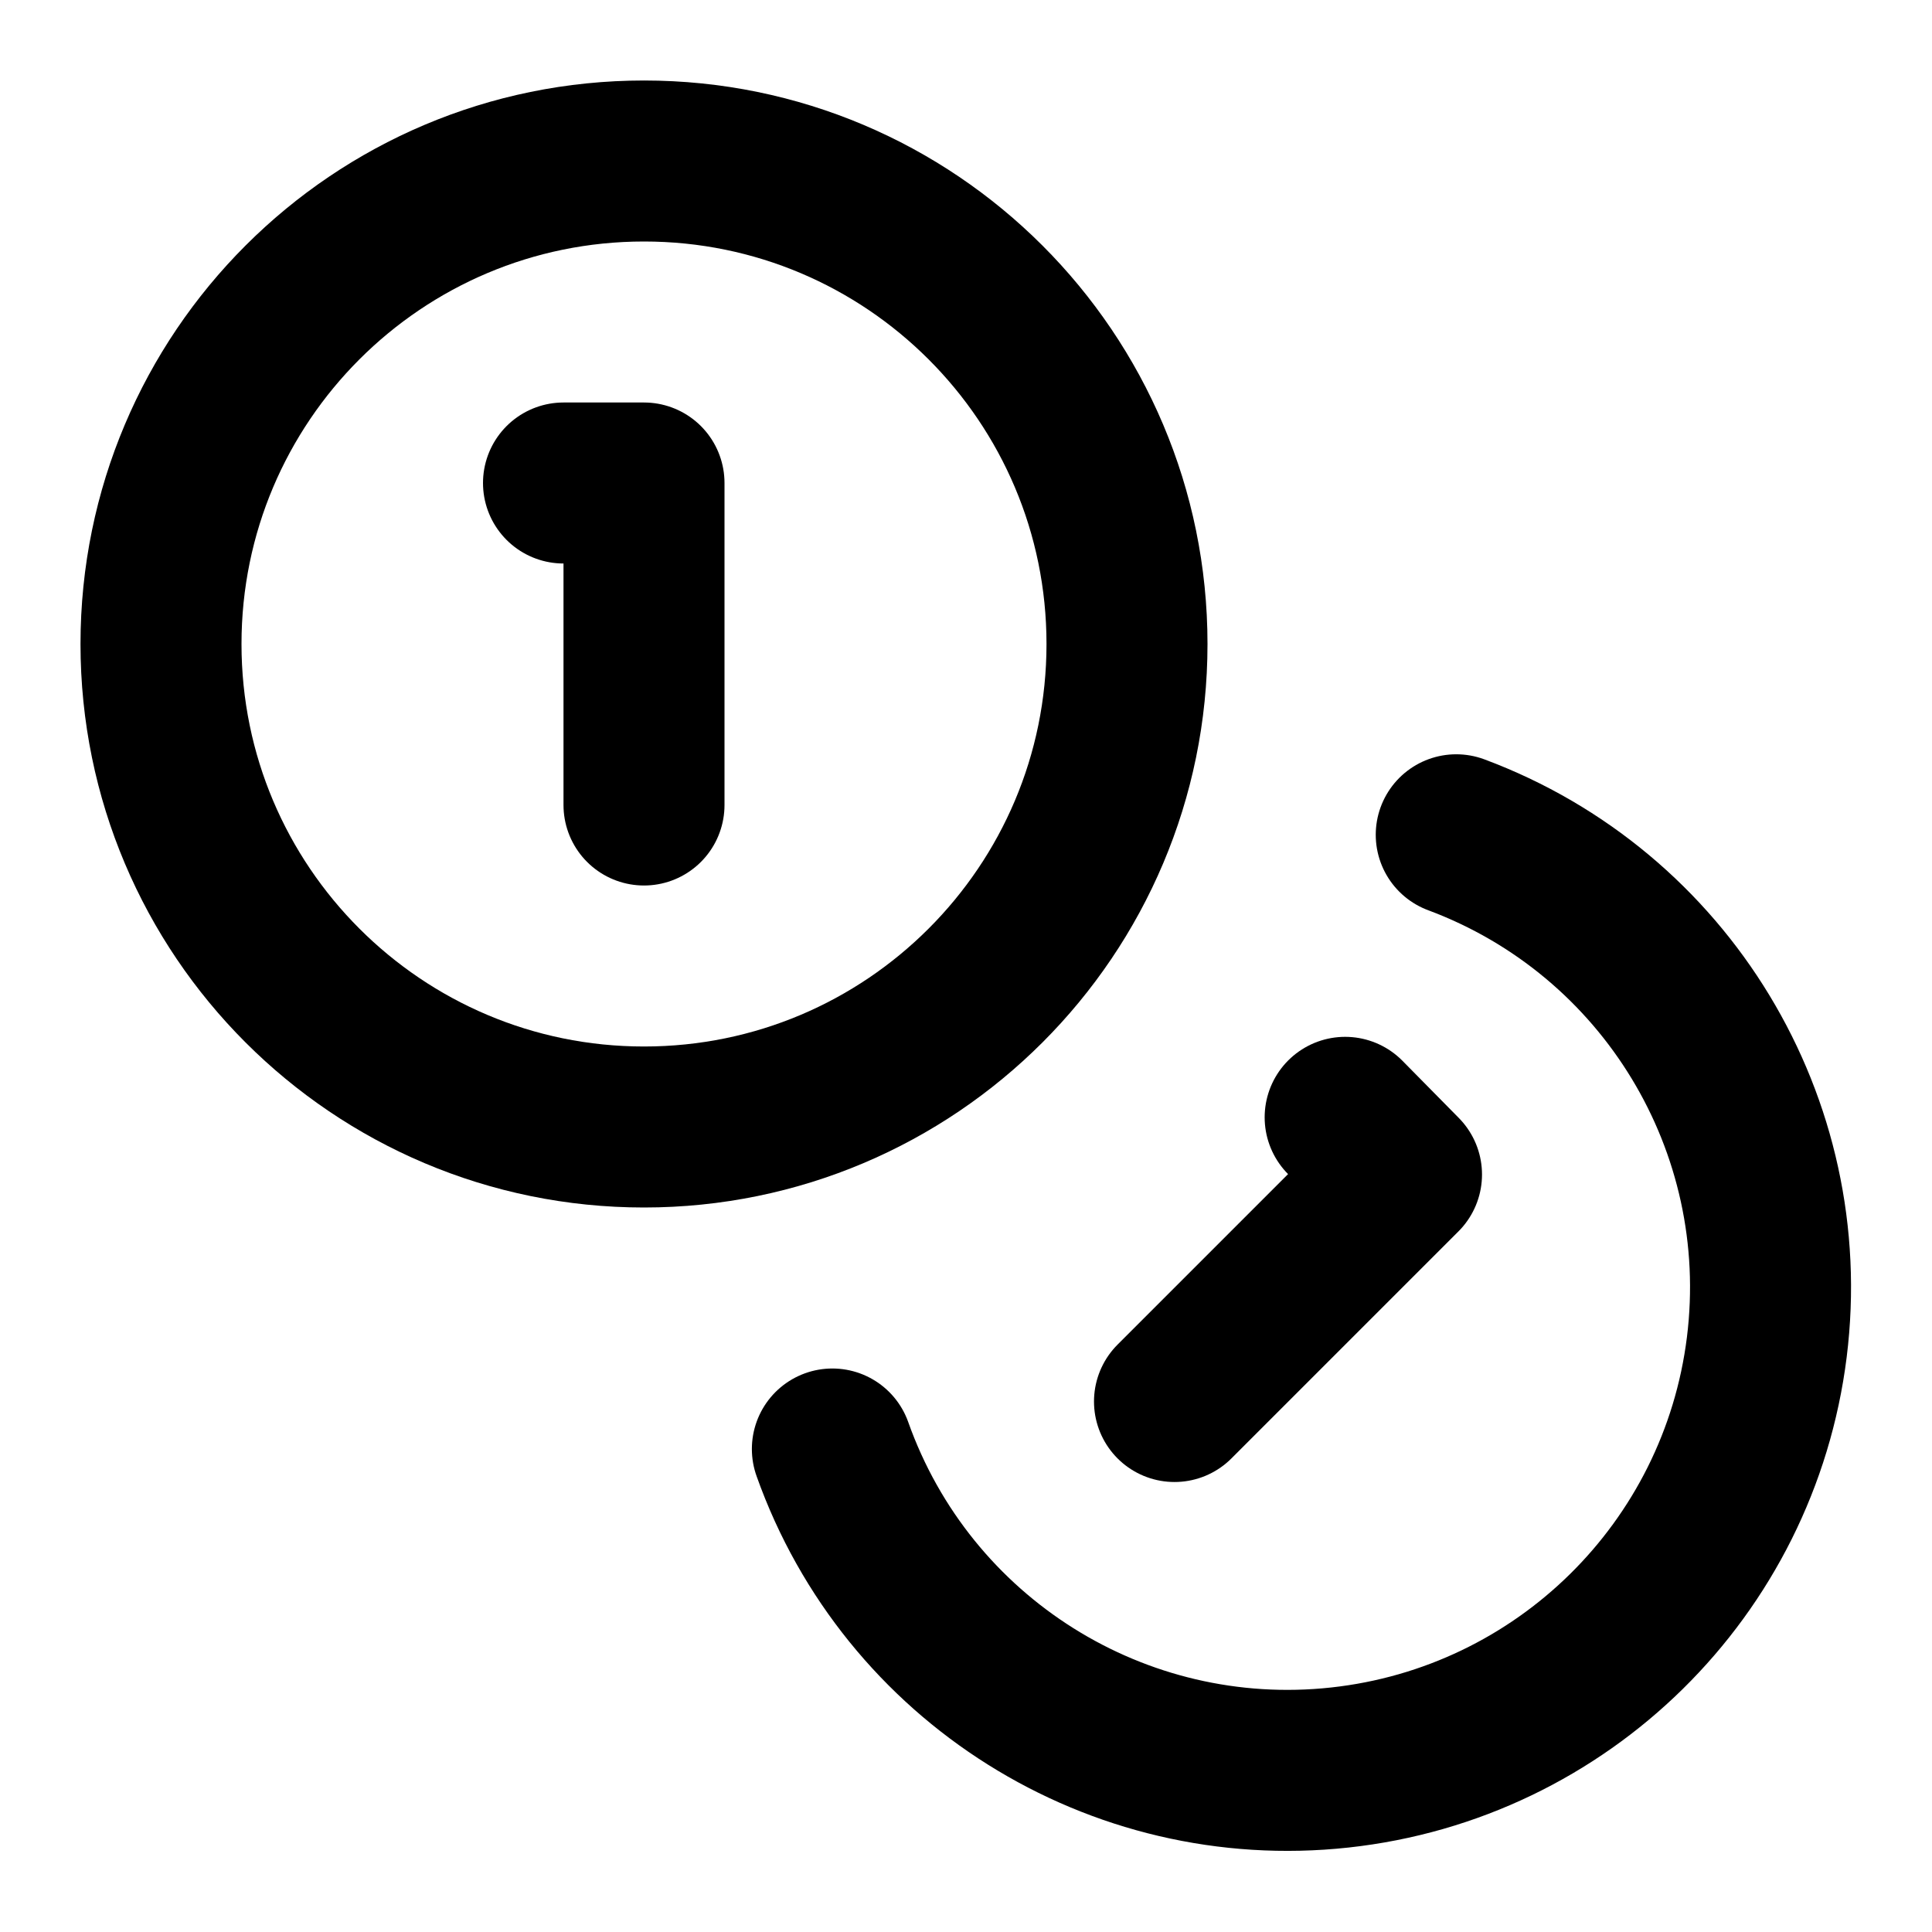
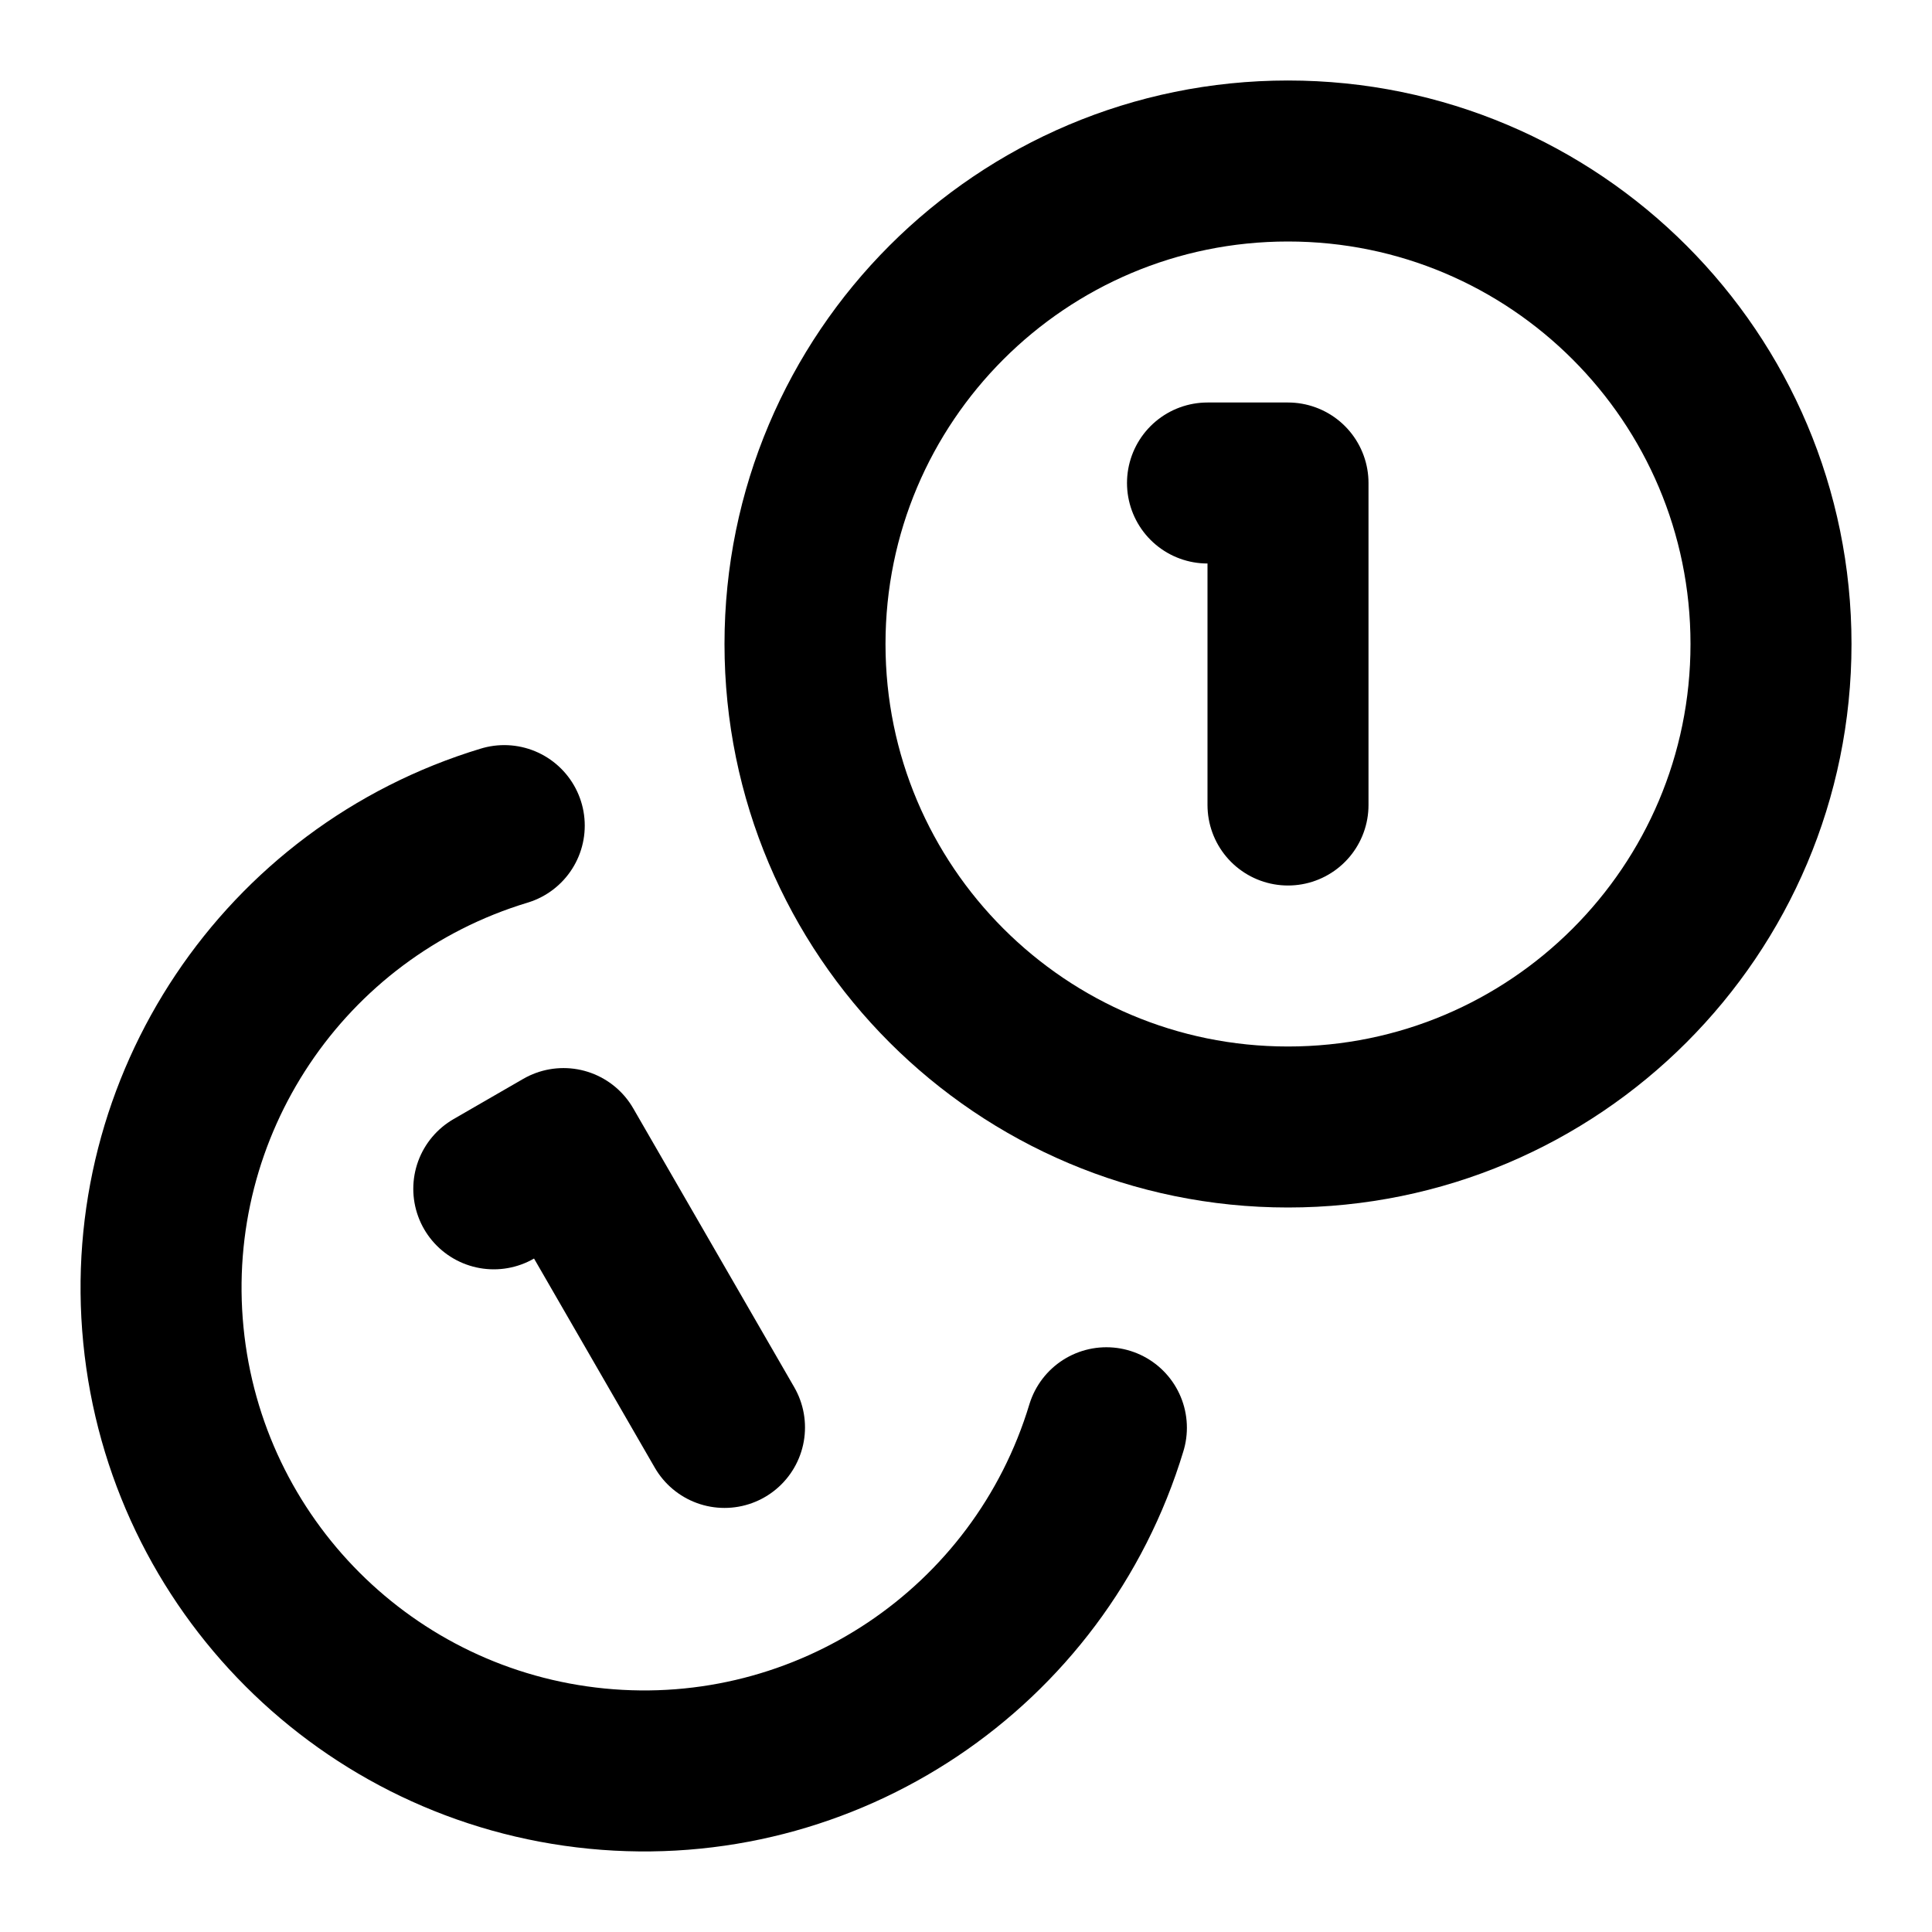
<svg xmlns="http://www.w3.org/2000/svg" fill="none" stroke="currentColor" stroke-linecap="round" stroke-linejoin="round" stroke-width="2" class="lucide lucide-coins" viewBox="0 0 24 24">
-   <circle cx="8" cy="8" r="6" />
-   <path d="M18.09 10.37A6 6 0 1 1 10.34 18M7 6h1v4" />
-   <path d="m16.71 13.88.7.71-2.82 2.82" />
+   <path d="M13.744 17.736a6 6 0 1 1-7.48-7.48M15 6h1v4" />
+   <path d="m6.134 14.768.866-.5 2 3.464" />
+   <circle cx="16" cy="8" r="6" />
</svg>
